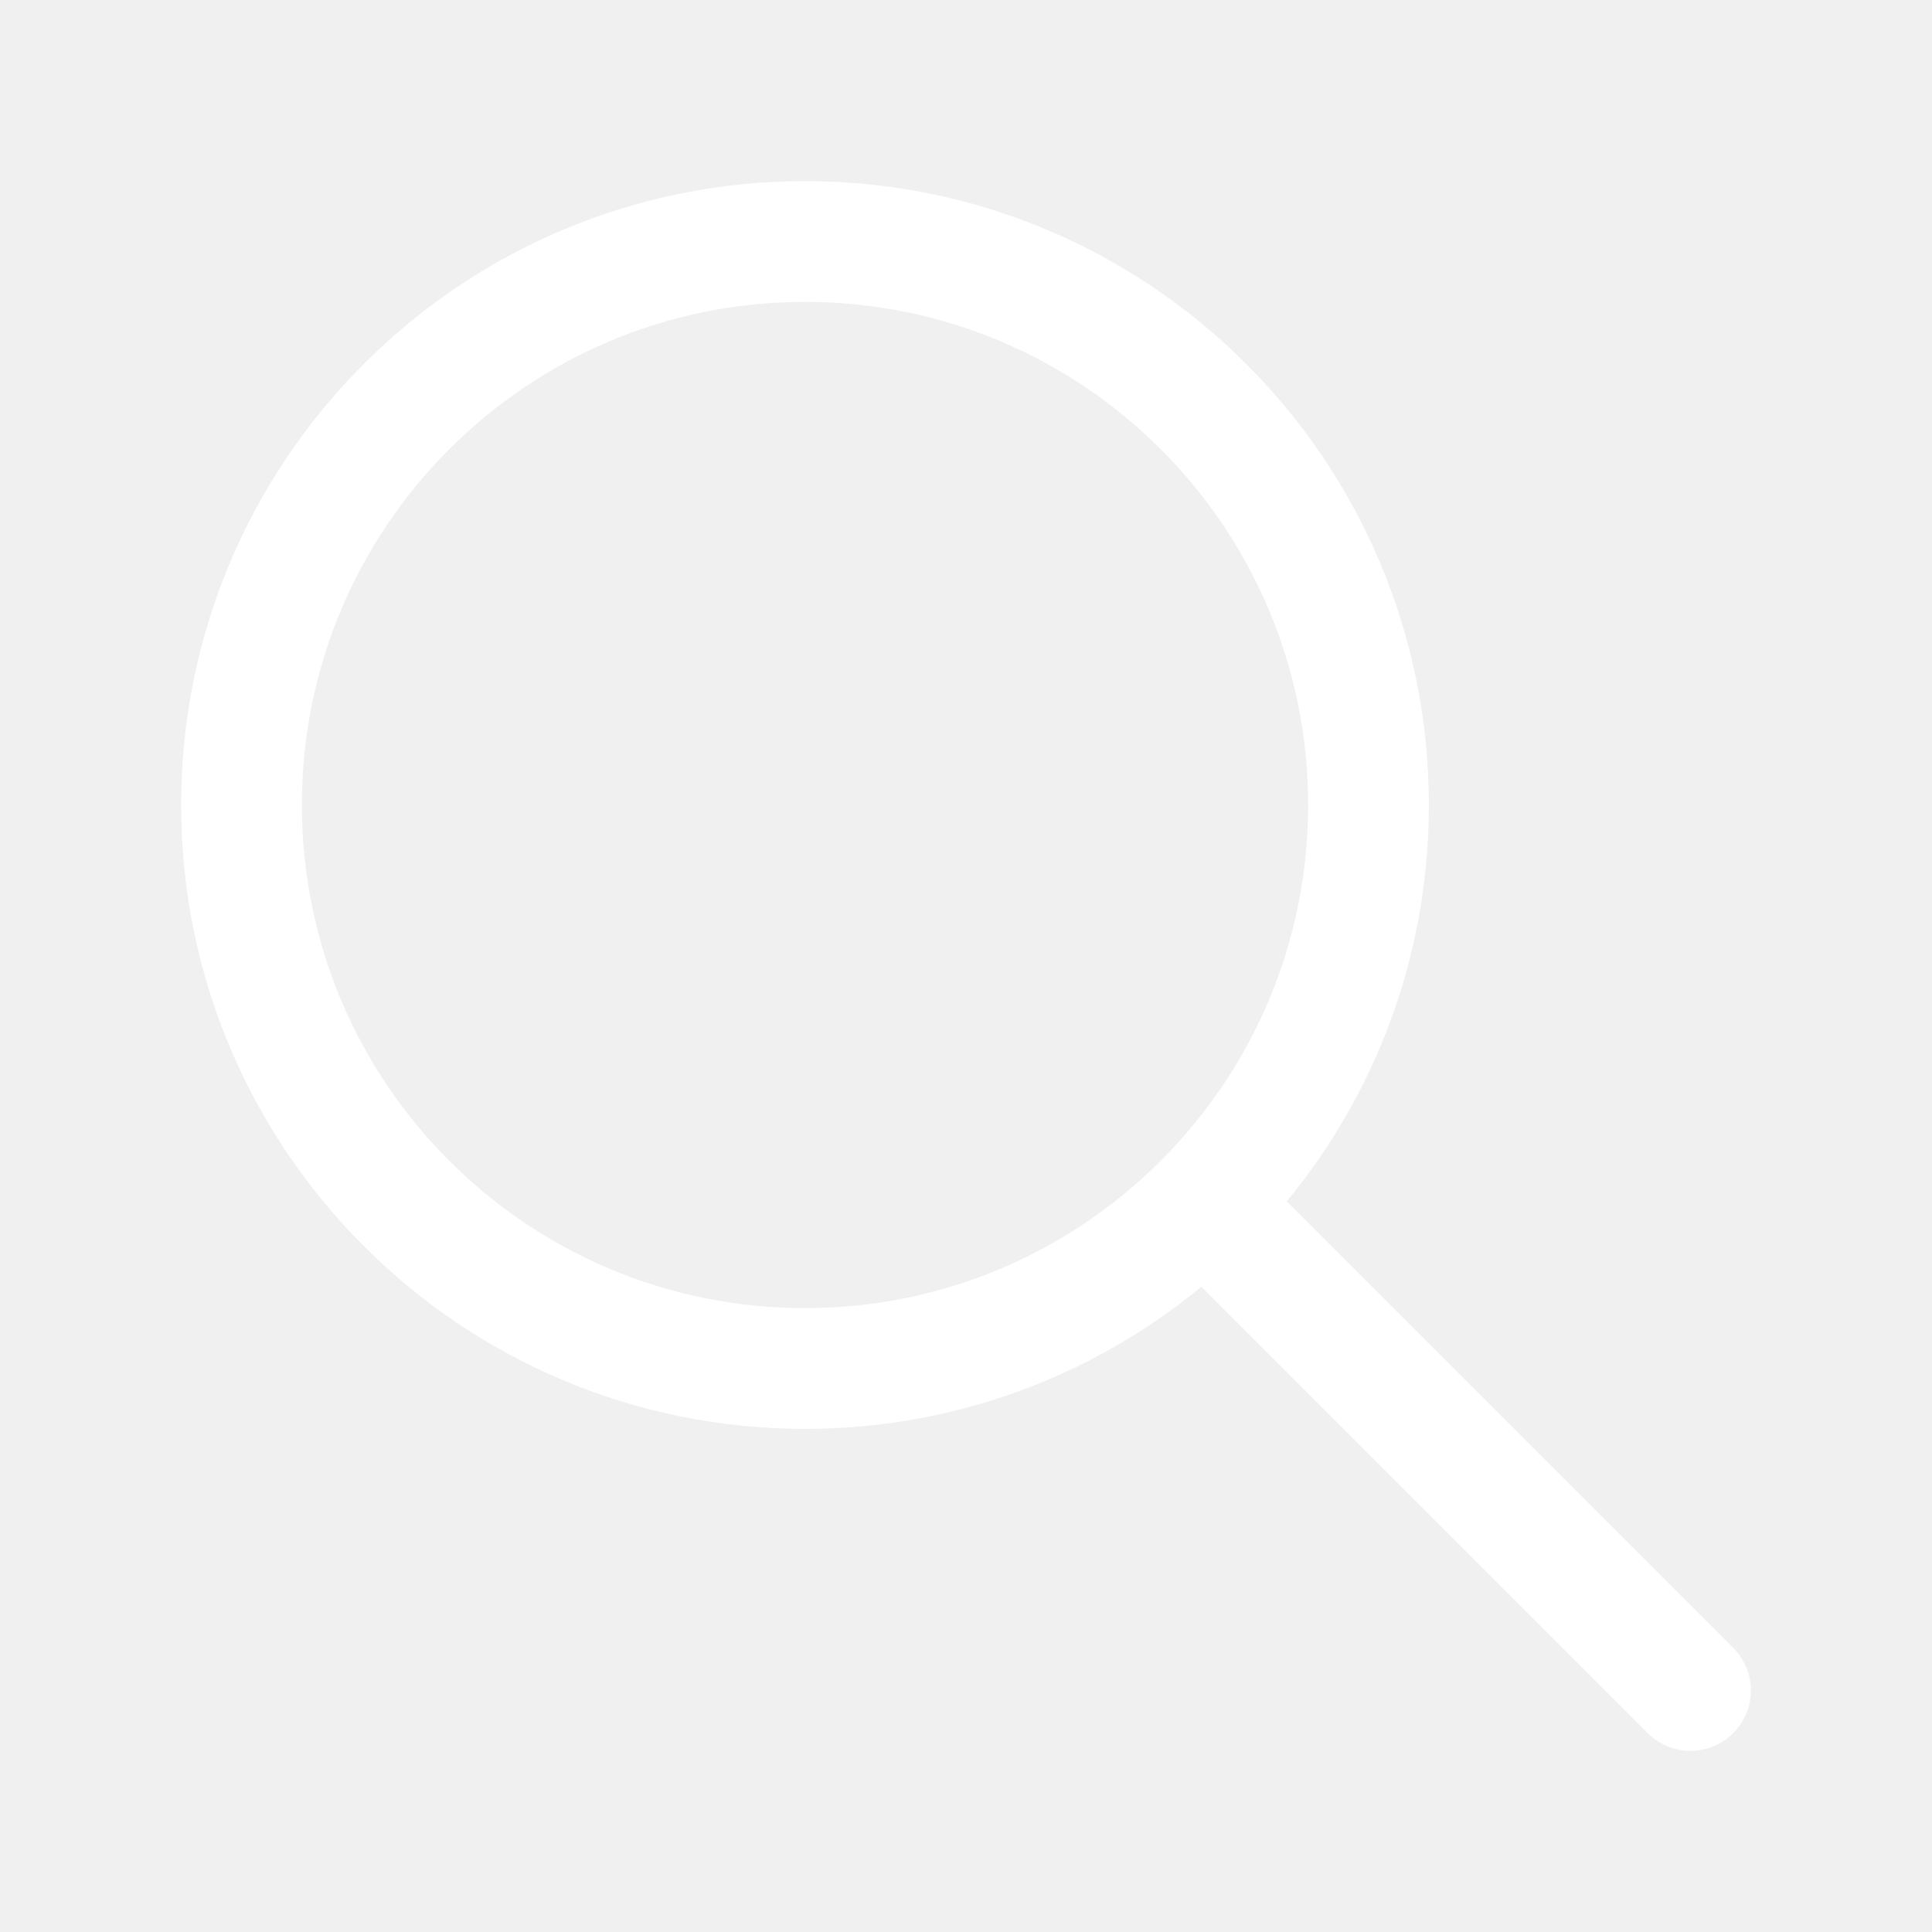
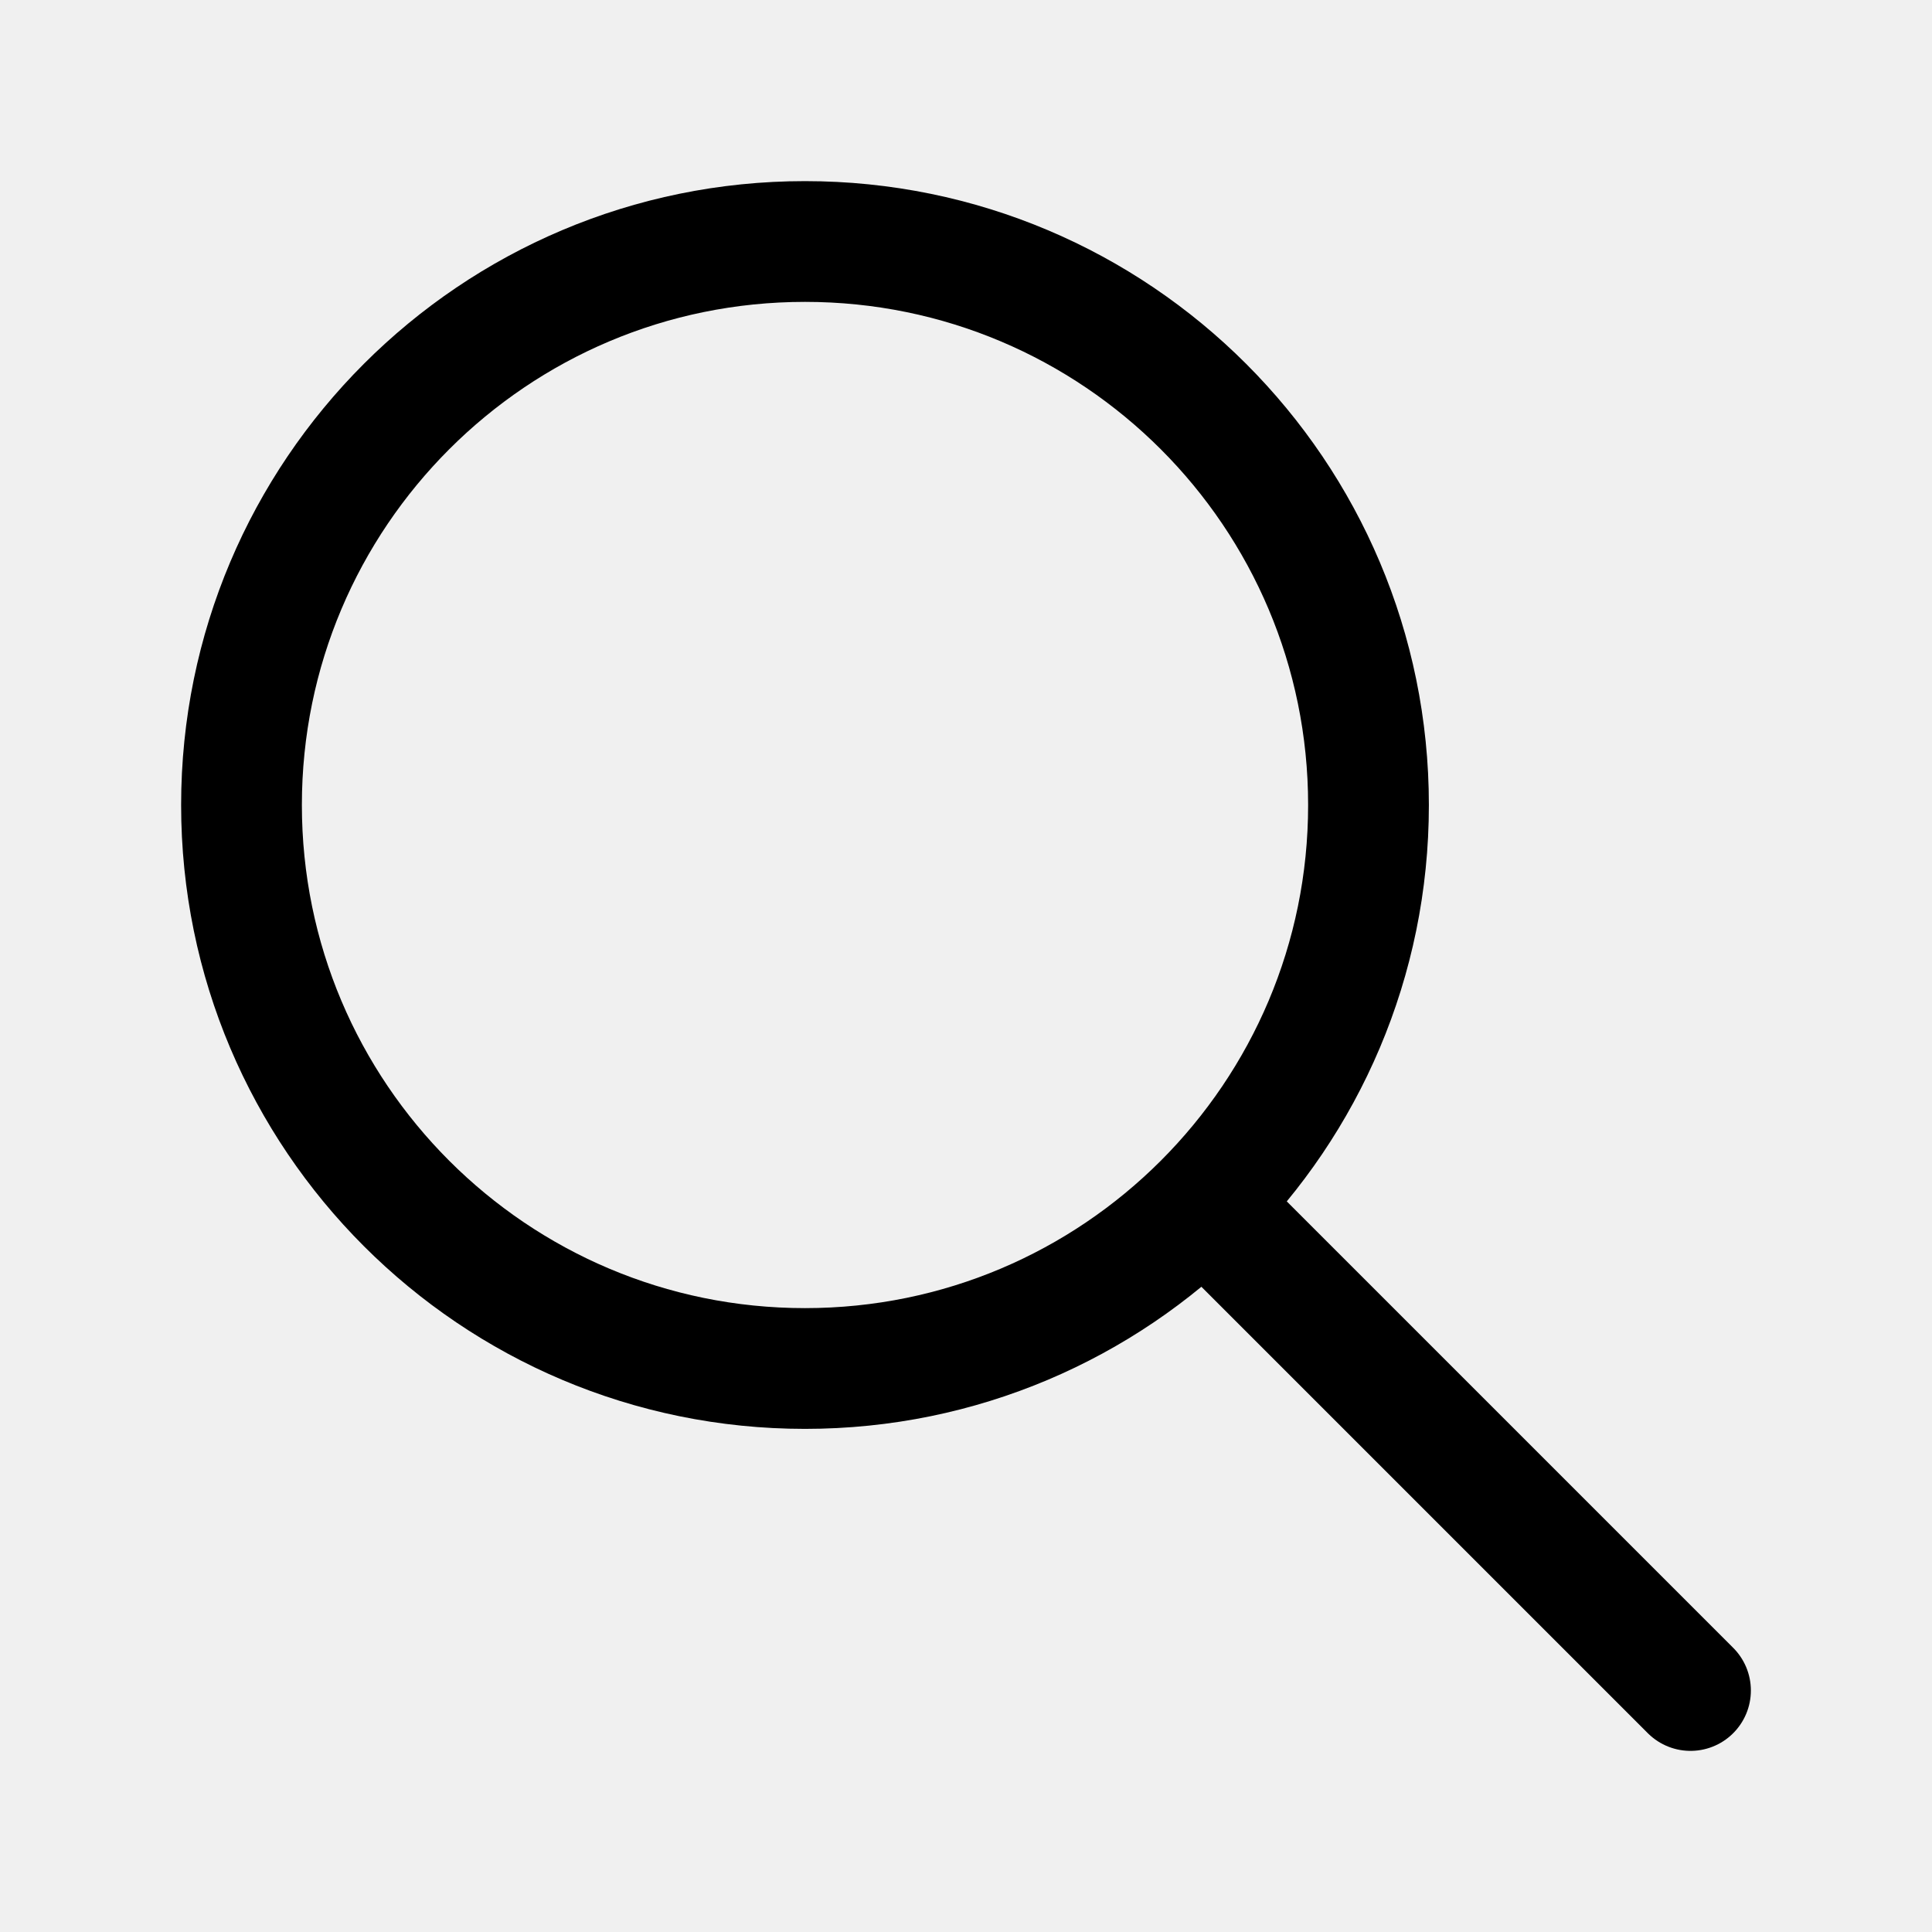
- <svg xmlns="http://www.w3.org/2000/svg" class="icon icon-tabler icon-tabler-search" width="44" height="44" viewBox="0 0 24 24" stroke-width="1.5" stroke="#ffffff" fill="none" stroke-linecap="round" stroke-linejoin="round">
+ <svg xmlns="http://www.w3.org/2000/svg" class="icon icon-tabler icon-tabler-search" width="44" height="44" viewBox="0 0 24 24" stroke-width="1.5" stroke="#000000" fill="none" stroke-linecap="round" stroke-linejoin="round">
  <path stroke="none" d="M0 0h24v24H0z" fill="none" />
  <path d="M10 10m-7 0a7 7 0 1 0 14 0a7 7 0 1 0 -14 0" />
  <path d="M21 21l-6 -6" />
</svg>
